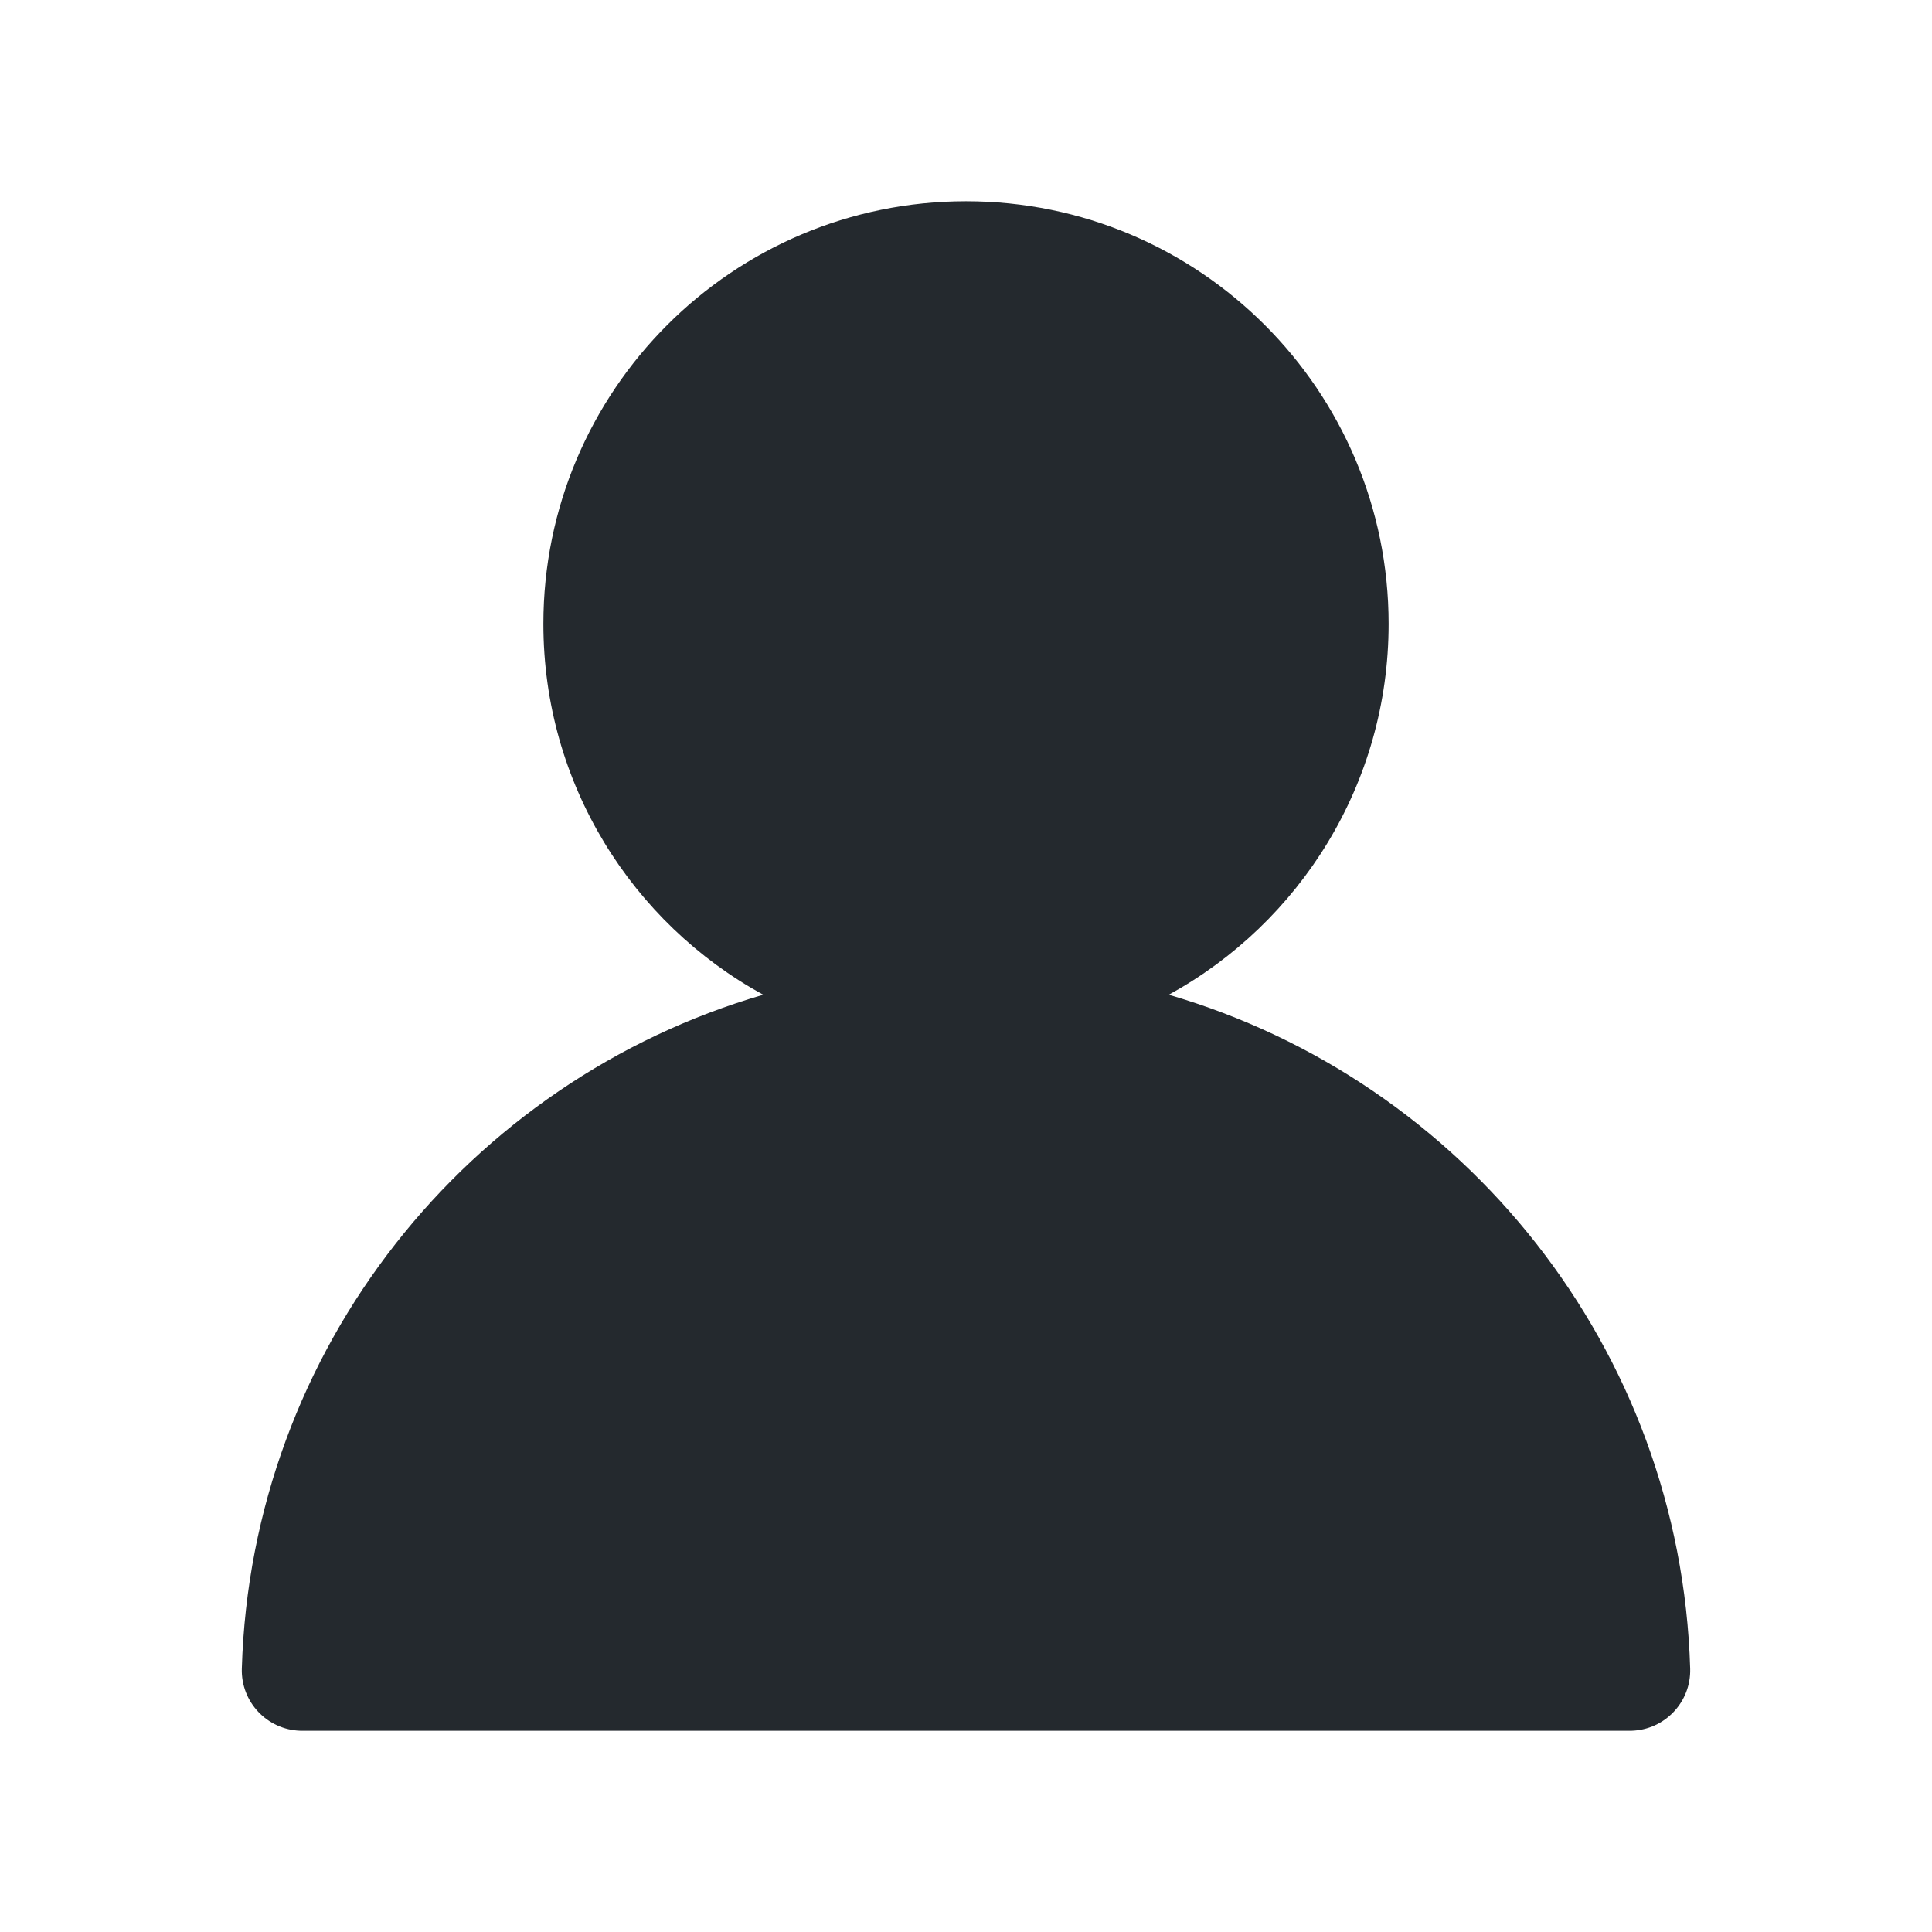
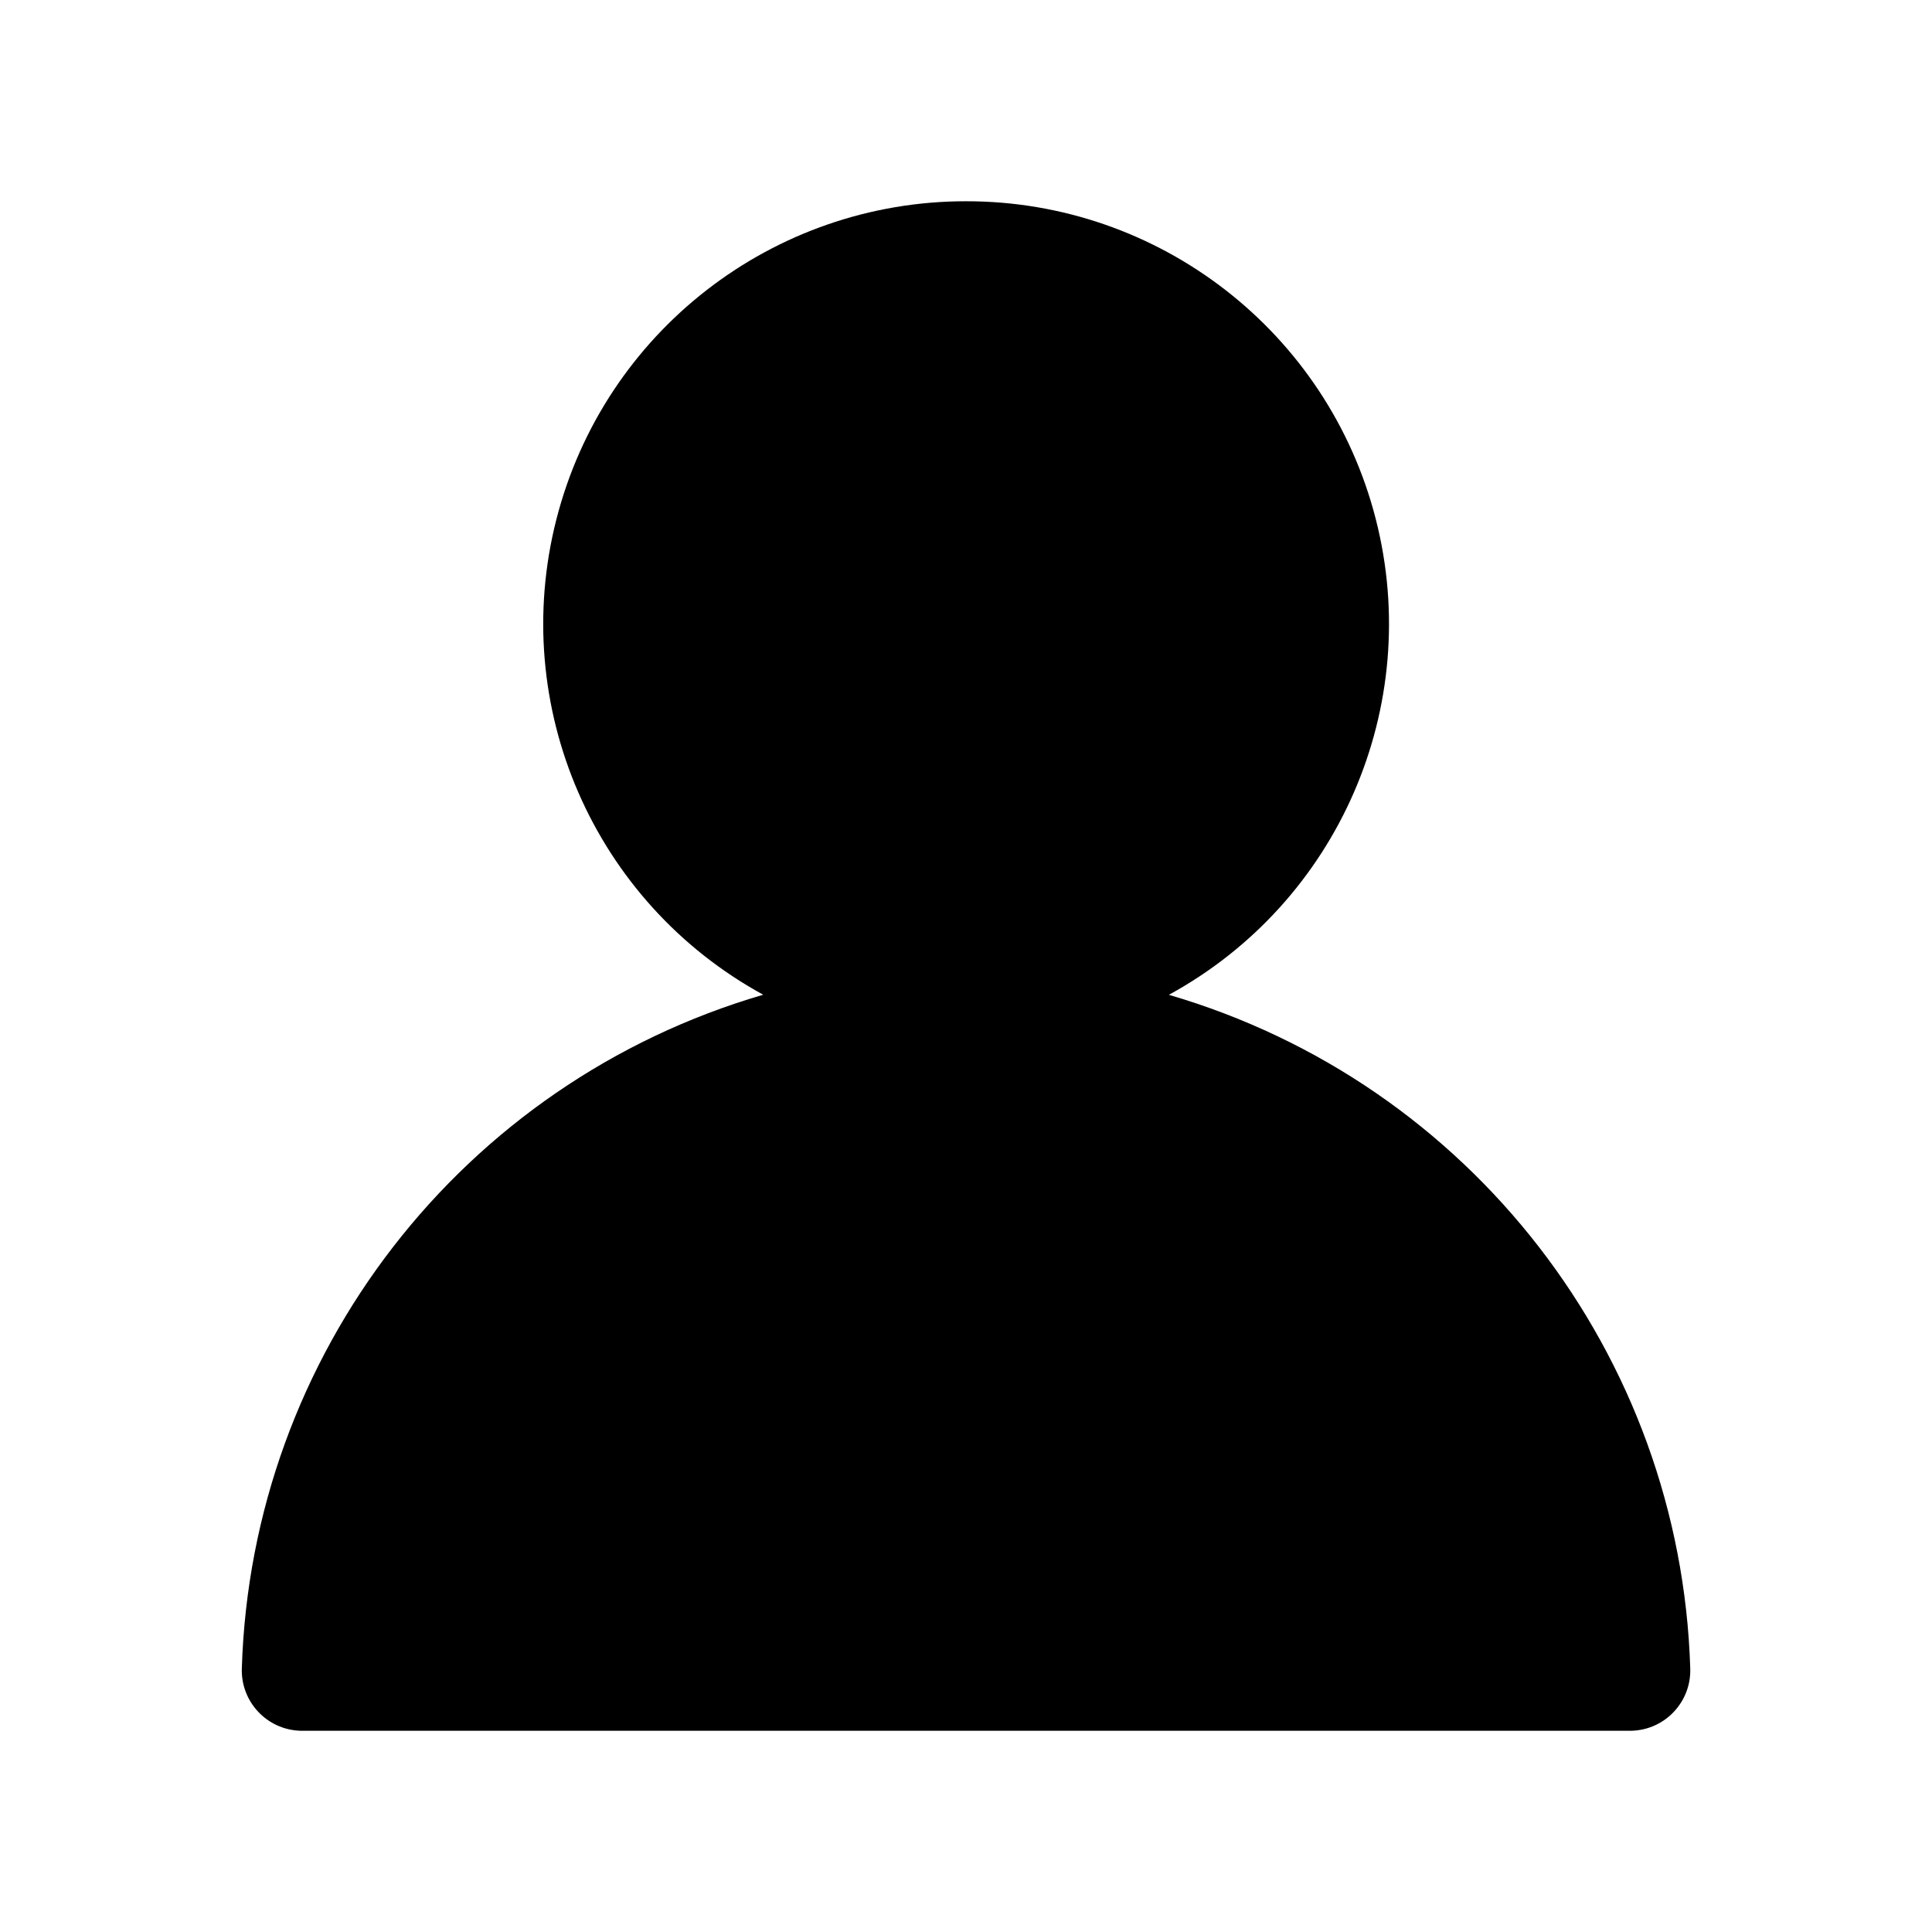
- <svg xmlns="http://www.w3.org/2000/svg" width="24" height="24" viewBox="0 0 24 24" fill="none">
-   <path d="M12 2.5C9.101 2.5 6.75 4.851 6.75 7.75C6.75 9.737 7.854 11.466 9.481 12.357C5.82 13.422 3.122 16.751 3.004 20.728C2.992 21.142 3.317 21.487 3.731 21.5H20.268C20.683 21.487 21.008 21.142 20.996 20.728C20.878 16.751 18.18 13.423 14.519 12.357C16.146 11.466 17.25 9.737 17.25 7.75C17.25 4.851 14.899 2.5 12 2.5Z" fill="#24292E" />
+ <svg xmlns="http://www.w3.org/2000/svg" width="24" height="24" viewBox="0 0 24 24">
+   <path d="M12 2.5a5.25 5.25 0 00-2.519 9.857 9.005 9.005 0 00-6.477 8.37.75.75 0 00.727.773H20.27a.75.75 0 00.727-.772 9.005 9.005 0 00-6.477-8.37A5.25 5.25 0 0012 2.5z" />
</svg>
